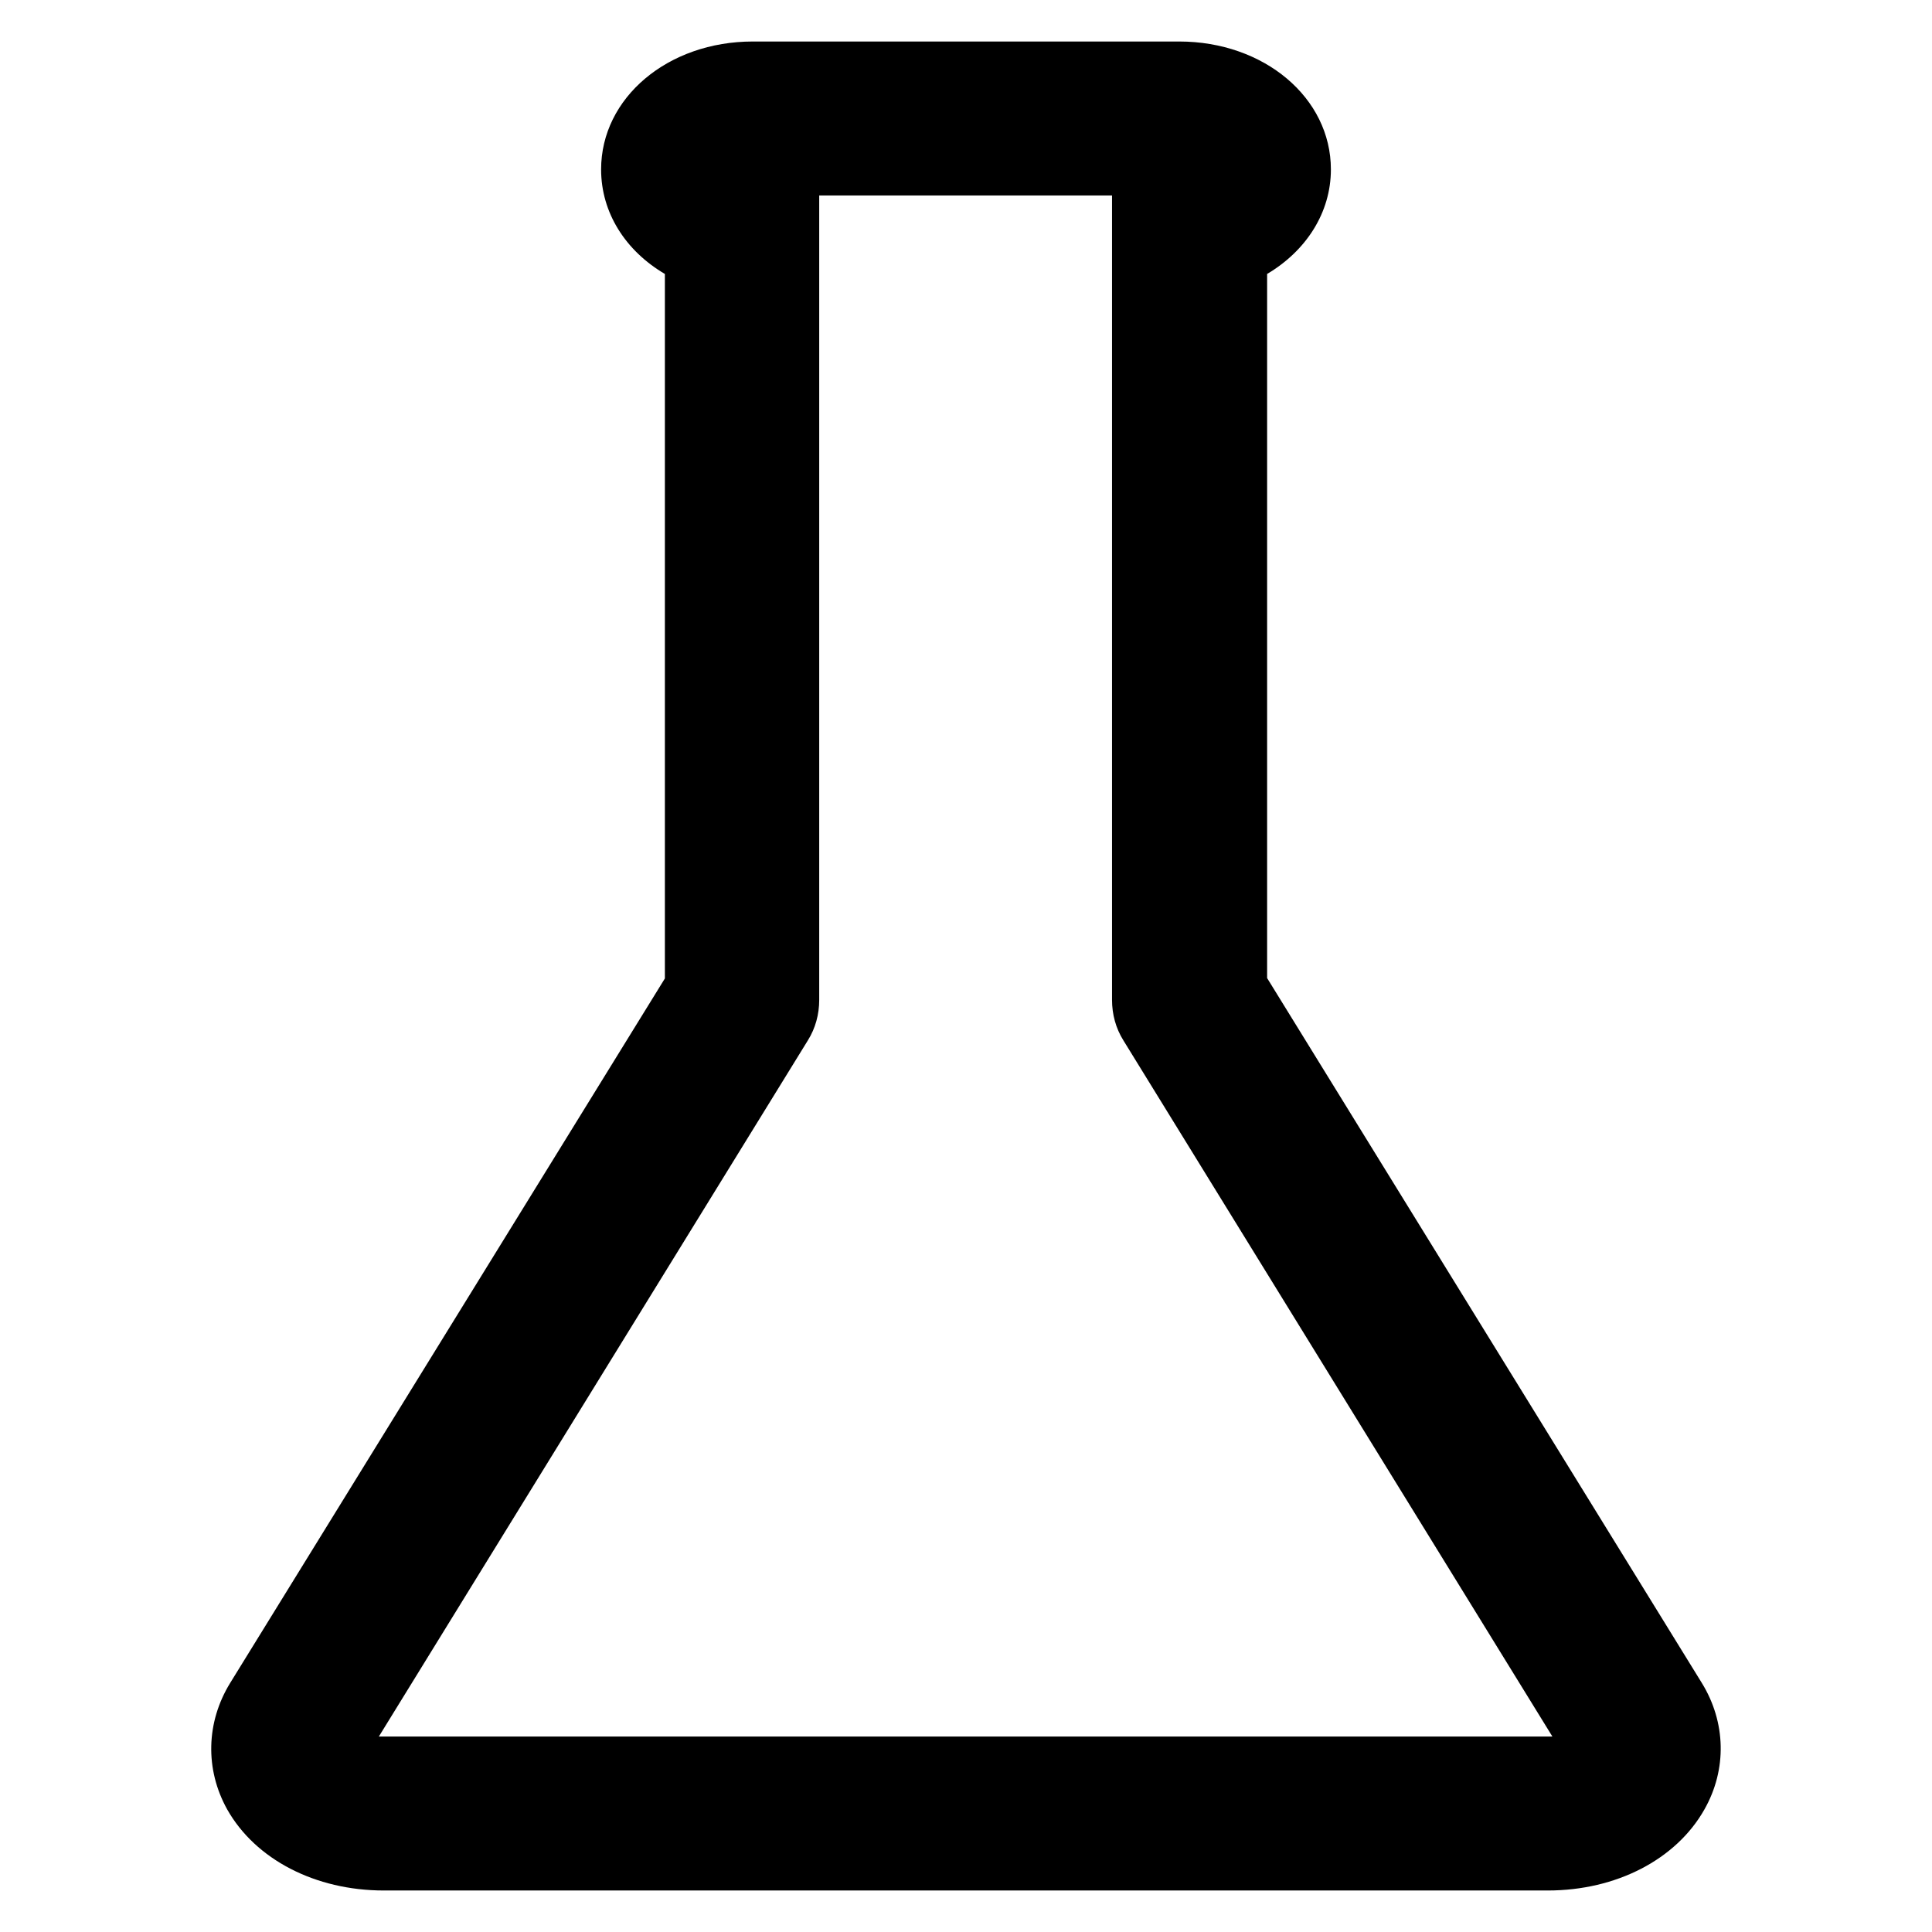
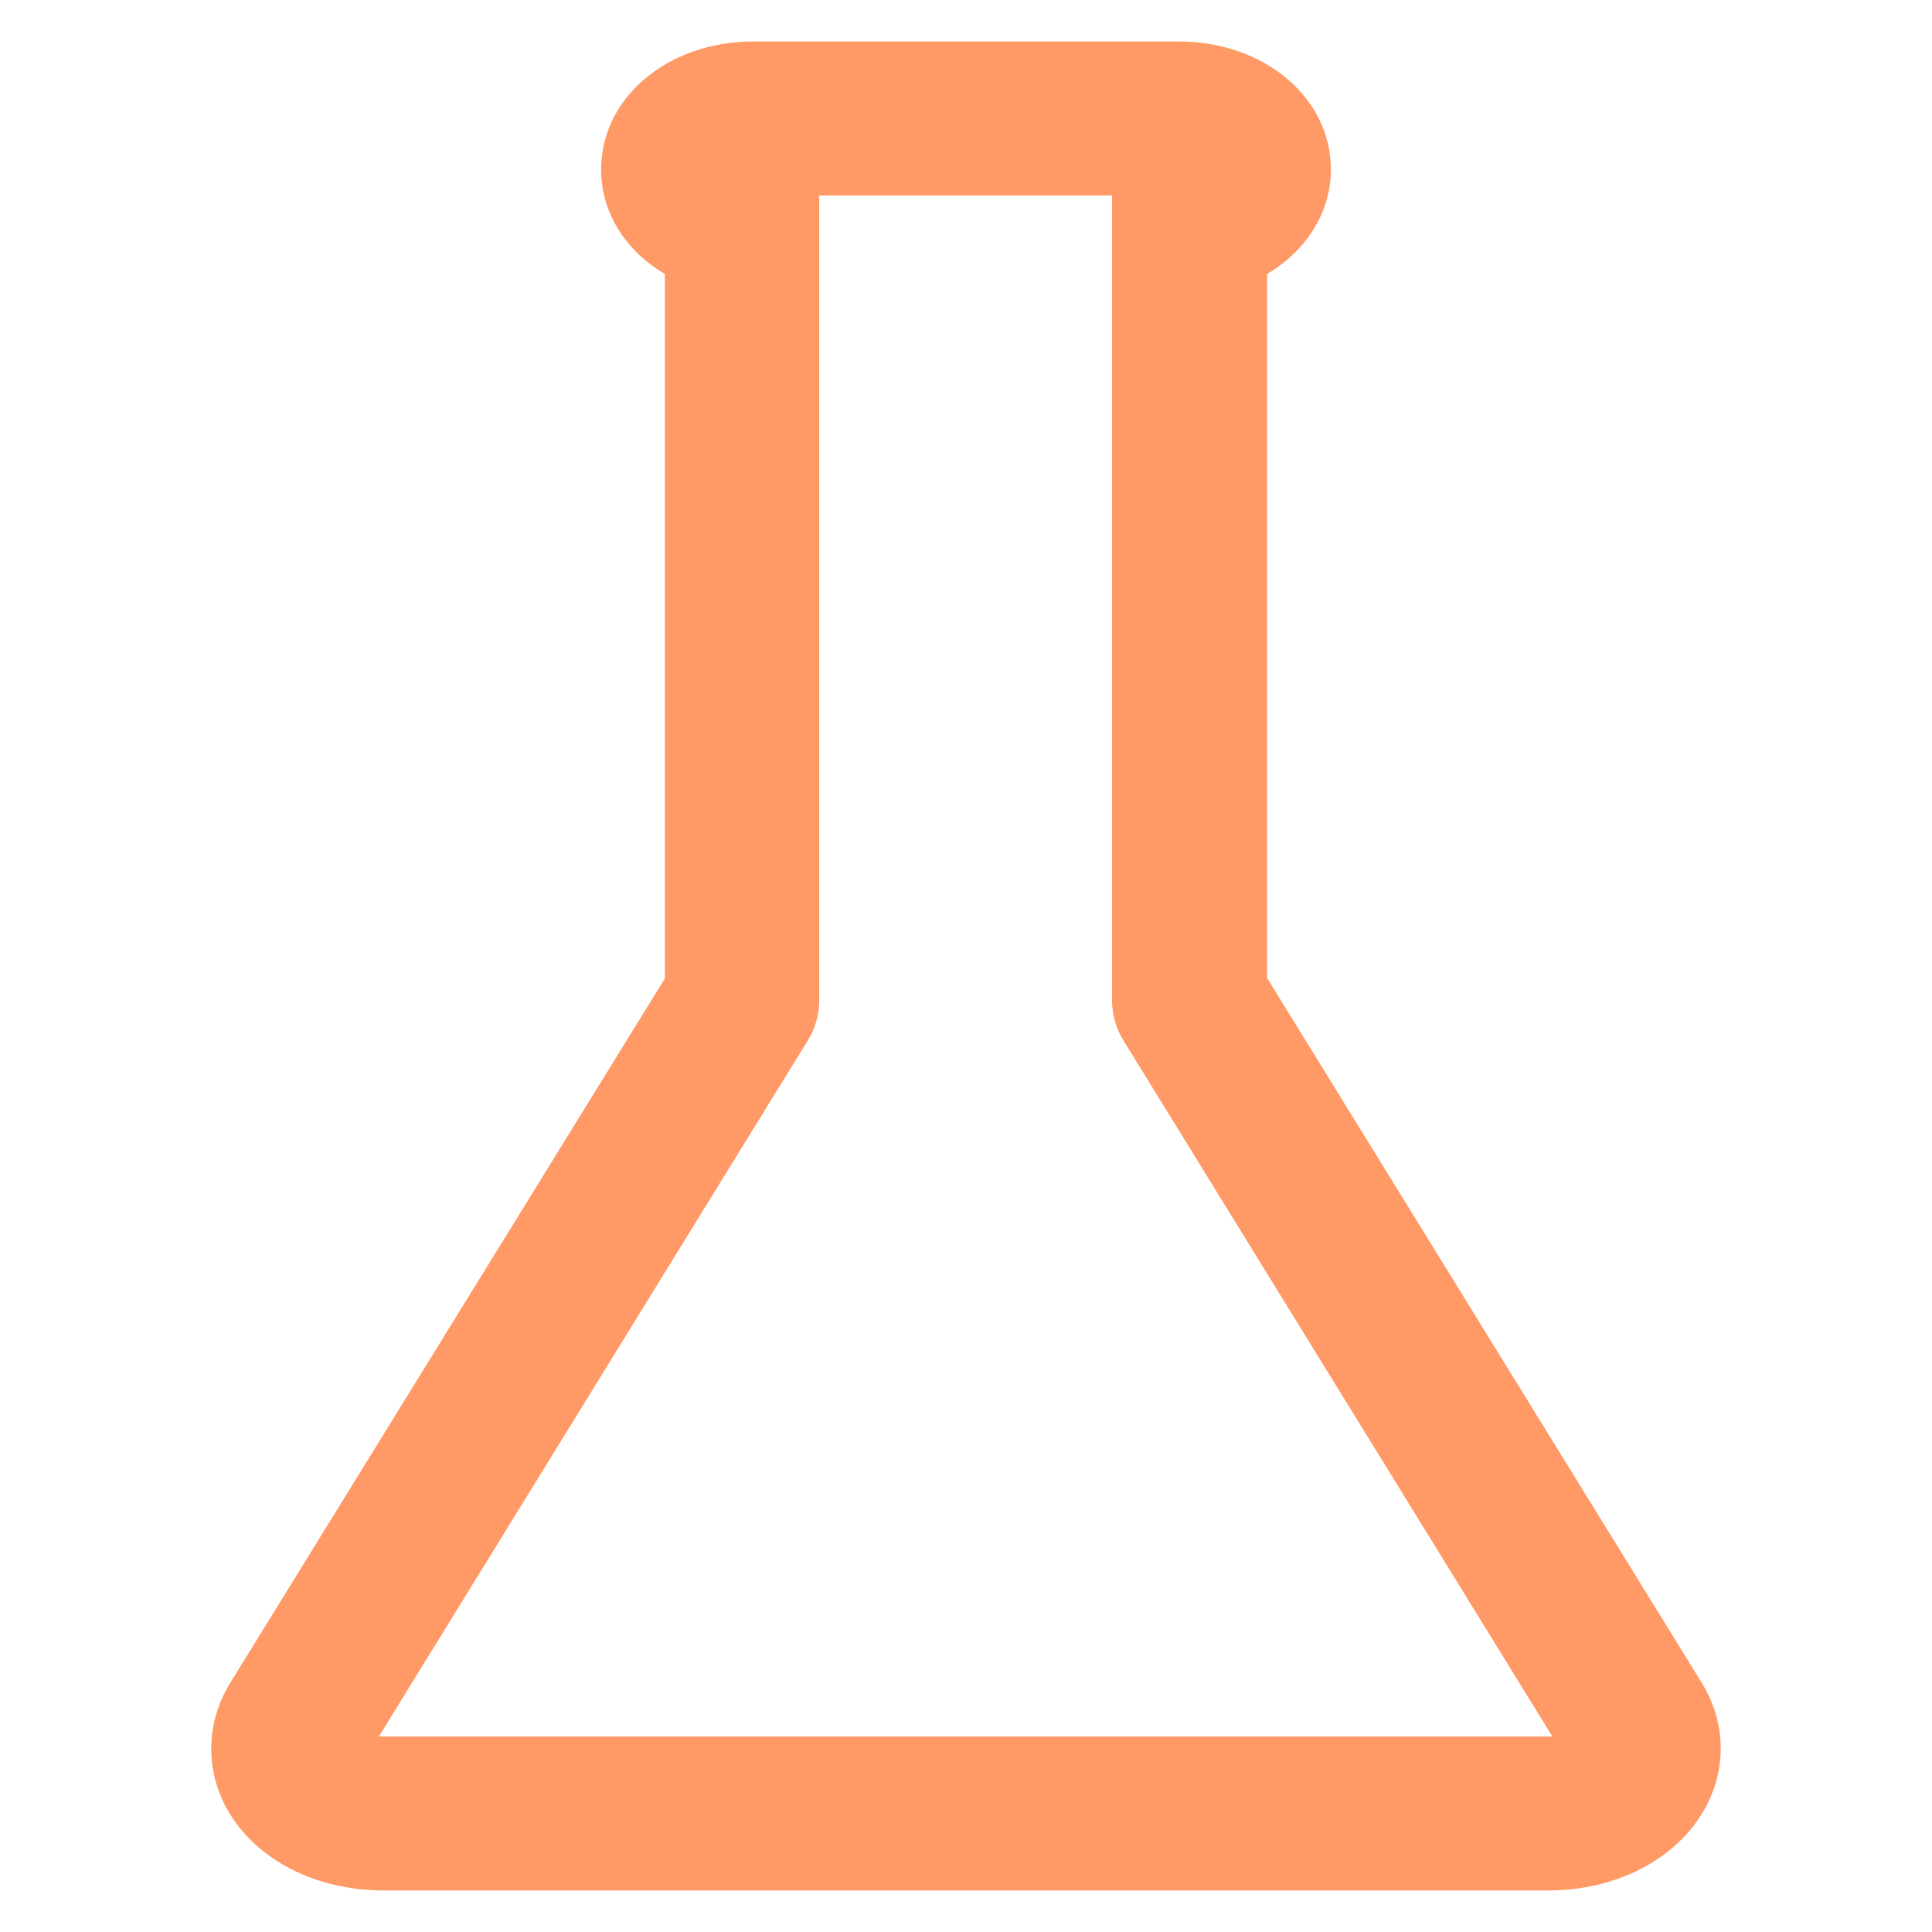
- <svg xmlns="http://www.w3.org/2000/svg" version="1.1" width="512" height="512">
-   <svg version="1.1" viewBox="0 0 512 512" enable-background="new 0 0 512 512">
-     <g>
-       <g>
-         <g>
-           <path d="m410.3,460.2h-308.6c-0.5,0-0.9,0-1.3,0l113.7-184.5c2-3.2 3-6.9 3-10.7v-213.2h77.6v213.2c0,3.8 1,7.5 3,10.7l113.7,184.5c-0.3,0-0.7,0-1.1,0zm40.7-14.2l-115.2-186.8v-186.6c10.3-6.1 16.9-16.2 16.9-27.7 0-19-17.7-33.9-40.2-33.9h-113c-22.5,0-40.2,14.9-40.2,33.9 0,11.5 6.5,21.6 16.9,27.7v186.7l-115.2,186.7c-6.4,10.4-6.7,22.9-0.8,33.5 7.5,13.3 23.4,21.5 41.5,21.5h308.5c18.1,0 34-8.2 41.5-21.5 6-10.6 5.7-23.1-0.7-33.5z" />
-         </g>
-       </g>
-     </g>
-   </svg>
-   <style>@media (prefers-color-scheme: light) { :root { filter: none; } }
- </style>
+ <svg xmlns="http://www.w3.org/2000/svg" width="512" height="512" viewBox="0 0 512 512" fill="none">
+   <path d="M410.3 460.2H101.7C101.2 460.2 100.8 460.2 100.4 460.2L214.1 275.7C216.1 272.5 217.1 268.8 217.1 265V51.8H294.7V265C294.7 268.8 295.7 272.5 297.7 275.7L411.4 460.2C411.1 460.2 410.7 460.2 410.3 460.2V460.2ZM451 446L335.8 259.2V72.6C346.1 66.5 352.7 56.4 352.7 44.9C352.7 25.9 335 11 312.5 11H199.5C177 11 159.3 25.9 159.3 44.9C159.3 56.4 165.8 66.5 176.2 72.6V259.3L61 446C54.6 456.4 54.3 468.9 60.2 479.5C67.7 492.8 83.6 501 101.7 501H410.2C428.3 501 444.2 492.8 451.7 479.5C457.7 468.9 457.4 456.4 451 446V446Z" fill="#FF9966" />
</svg>
